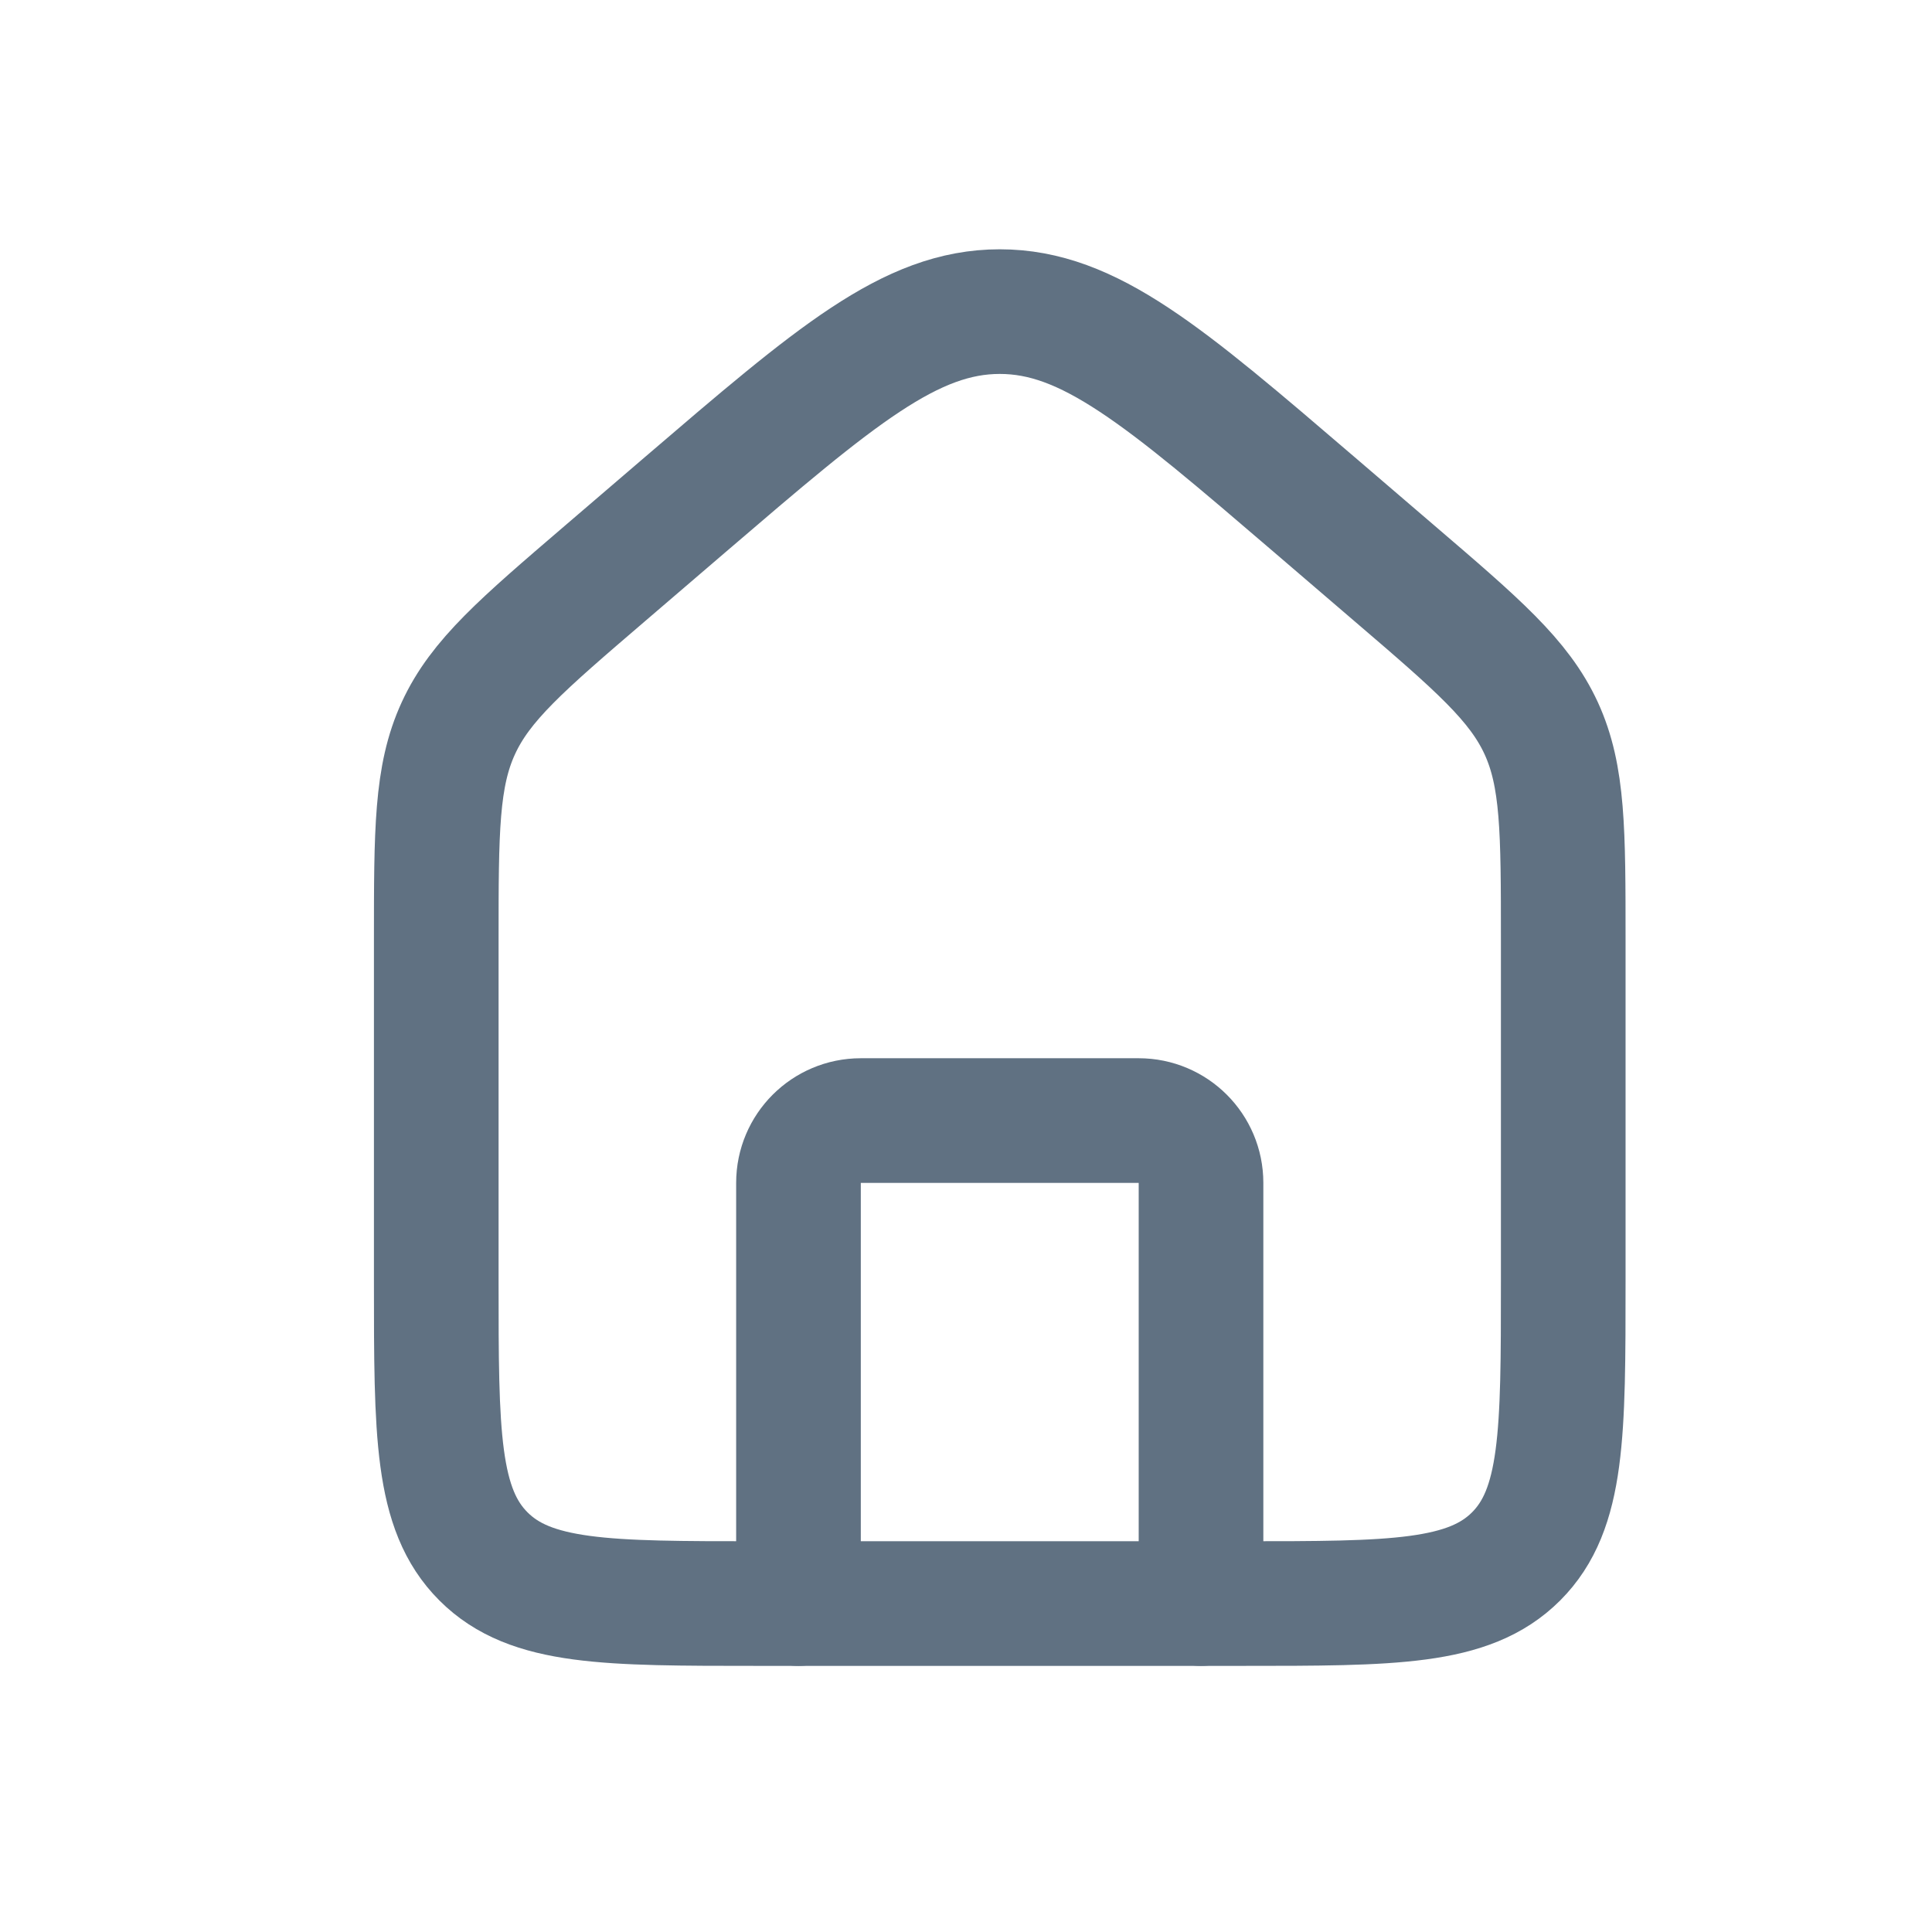
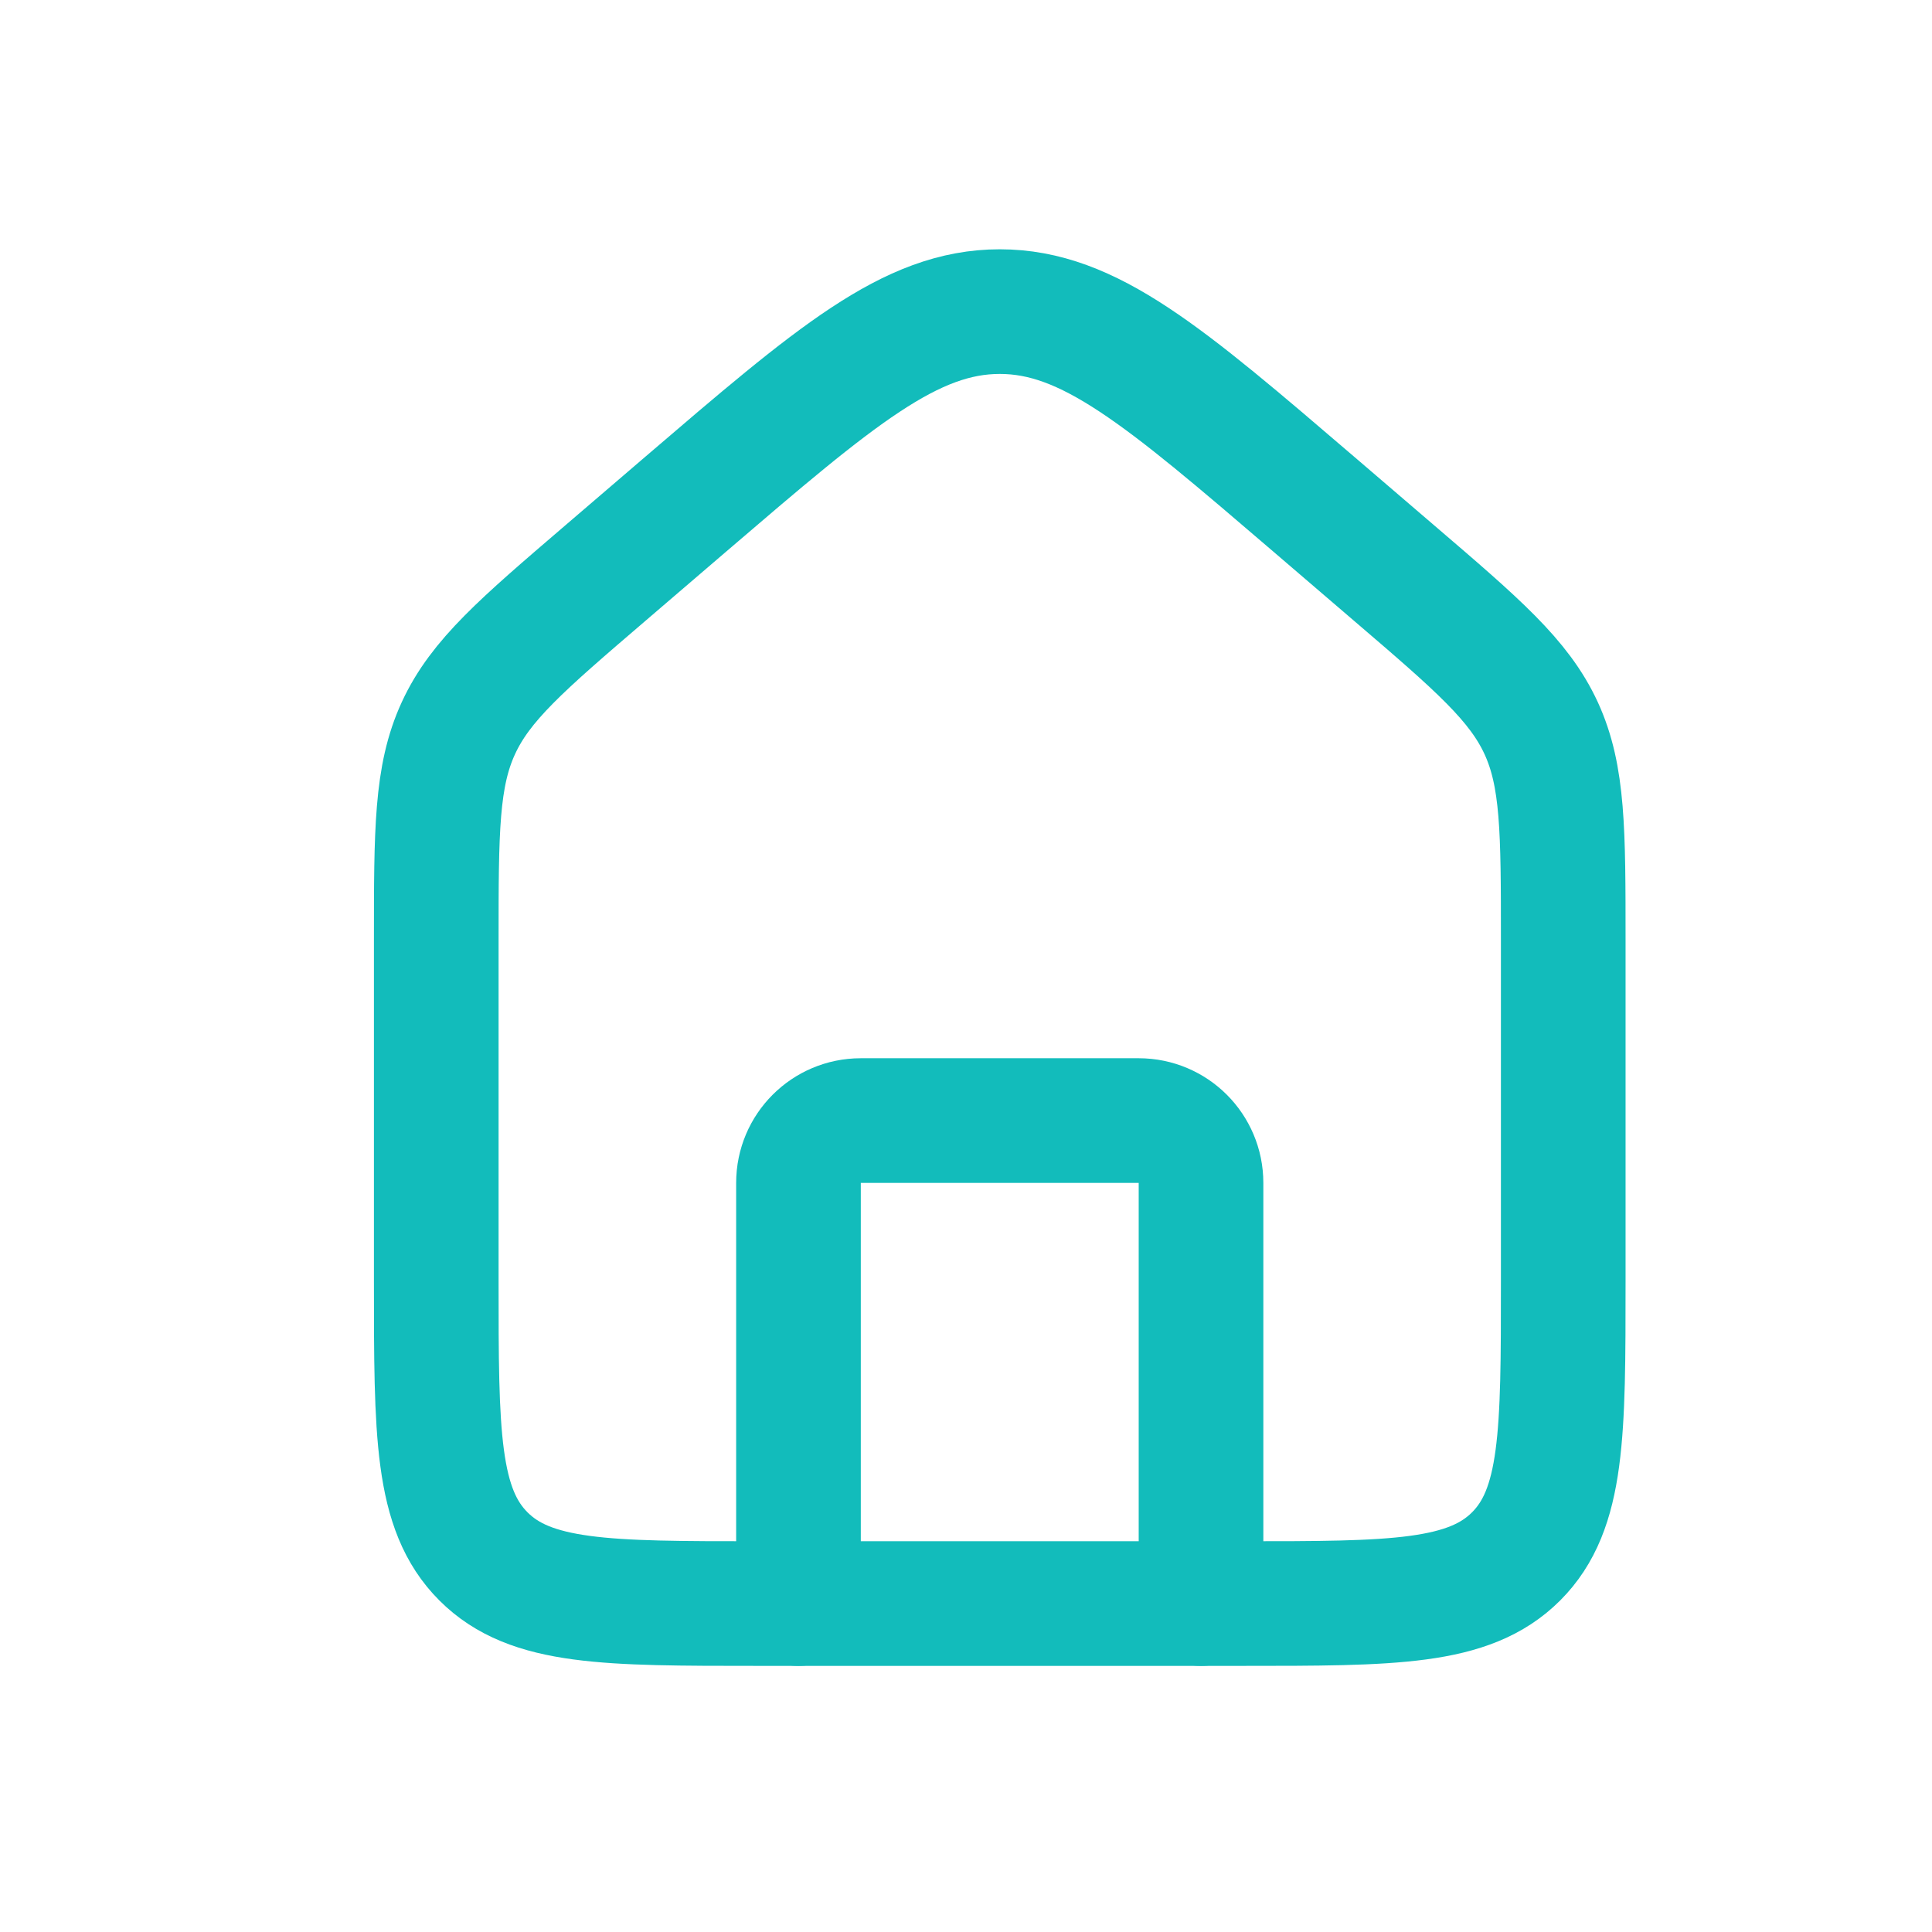
<svg xmlns="http://www.w3.org/2000/svg" width="31" height="31" viewBox="0 0 31 31" fill="none">
-   <path d="M7 15.086C7 13.332 7 12.455 7.355 11.684C7.709 10.914 8.375 10.343 9.706 9.202L10.998 8.094C13.405 6.031 14.608 5 16.042 5C17.475 5 18.678 6.031 21.085 8.094L22.377 9.202C23.709 10.343 24.374 10.914 24.729 11.684C25.083 12.455 25.083 13.332 25.083 15.086V20.563C25.083 22.999 25.083 24.216 24.327 24.973C23.57 25.73 22.352 25.73 19.917 25.73H12.167C9.731 25.73 8.513 25.73 7.757 24.973C7 24.216 7 22.999 7 20.563V15.086Z" stroke="#607182" stroke-width="2" />
-   <path d="M19.271 25.73V18.98C19.271 18.427 18.823 17.98 18.271 17.98H13.812C13.26 17.98 12.812 18.427 12.812 18.98V25.73" stroke="#607182" stroke-width="2" stroke-linecap="round" stroke-linejoin="round" />
+   <path d="M7 15.086C7 13.332 7 12.455 7.355 11.684C7.709 10.914 8.375 10.343 9.706 9.202L10.998 8.094C13.405 6.031 14.608 5 16.042 5C17.475 5 18.678 6.031 21.085 8.094L22.377 9.202C23.709 10.343 24.374 10.914 24.729 11.684C25.083 12.455 25.083 13.332 25.083 15.086V20.563C25.083 22.999 25.083 24.216 24.327 24.973C23.57 25.73 22.352 25.73 19.917 25.73H12.167C9.731 25.73 8.513 25.73 7.757 24.973C7 24.216 7 22.999 7 20.563V15.086Z" stroke="#12BCBB" stroke-width="2" />
+   <path d="M19.271 25.73V18.98C19.271 18.427 18.823 17.98 18.271 17.98H13.812C13.26 17.98 12.812 18.427 12.812 18.98V25.73" stroke="#12BCBB" stroke-width="2" stroke-linecap="round" stroke-linejoin="round" />
</svg>
